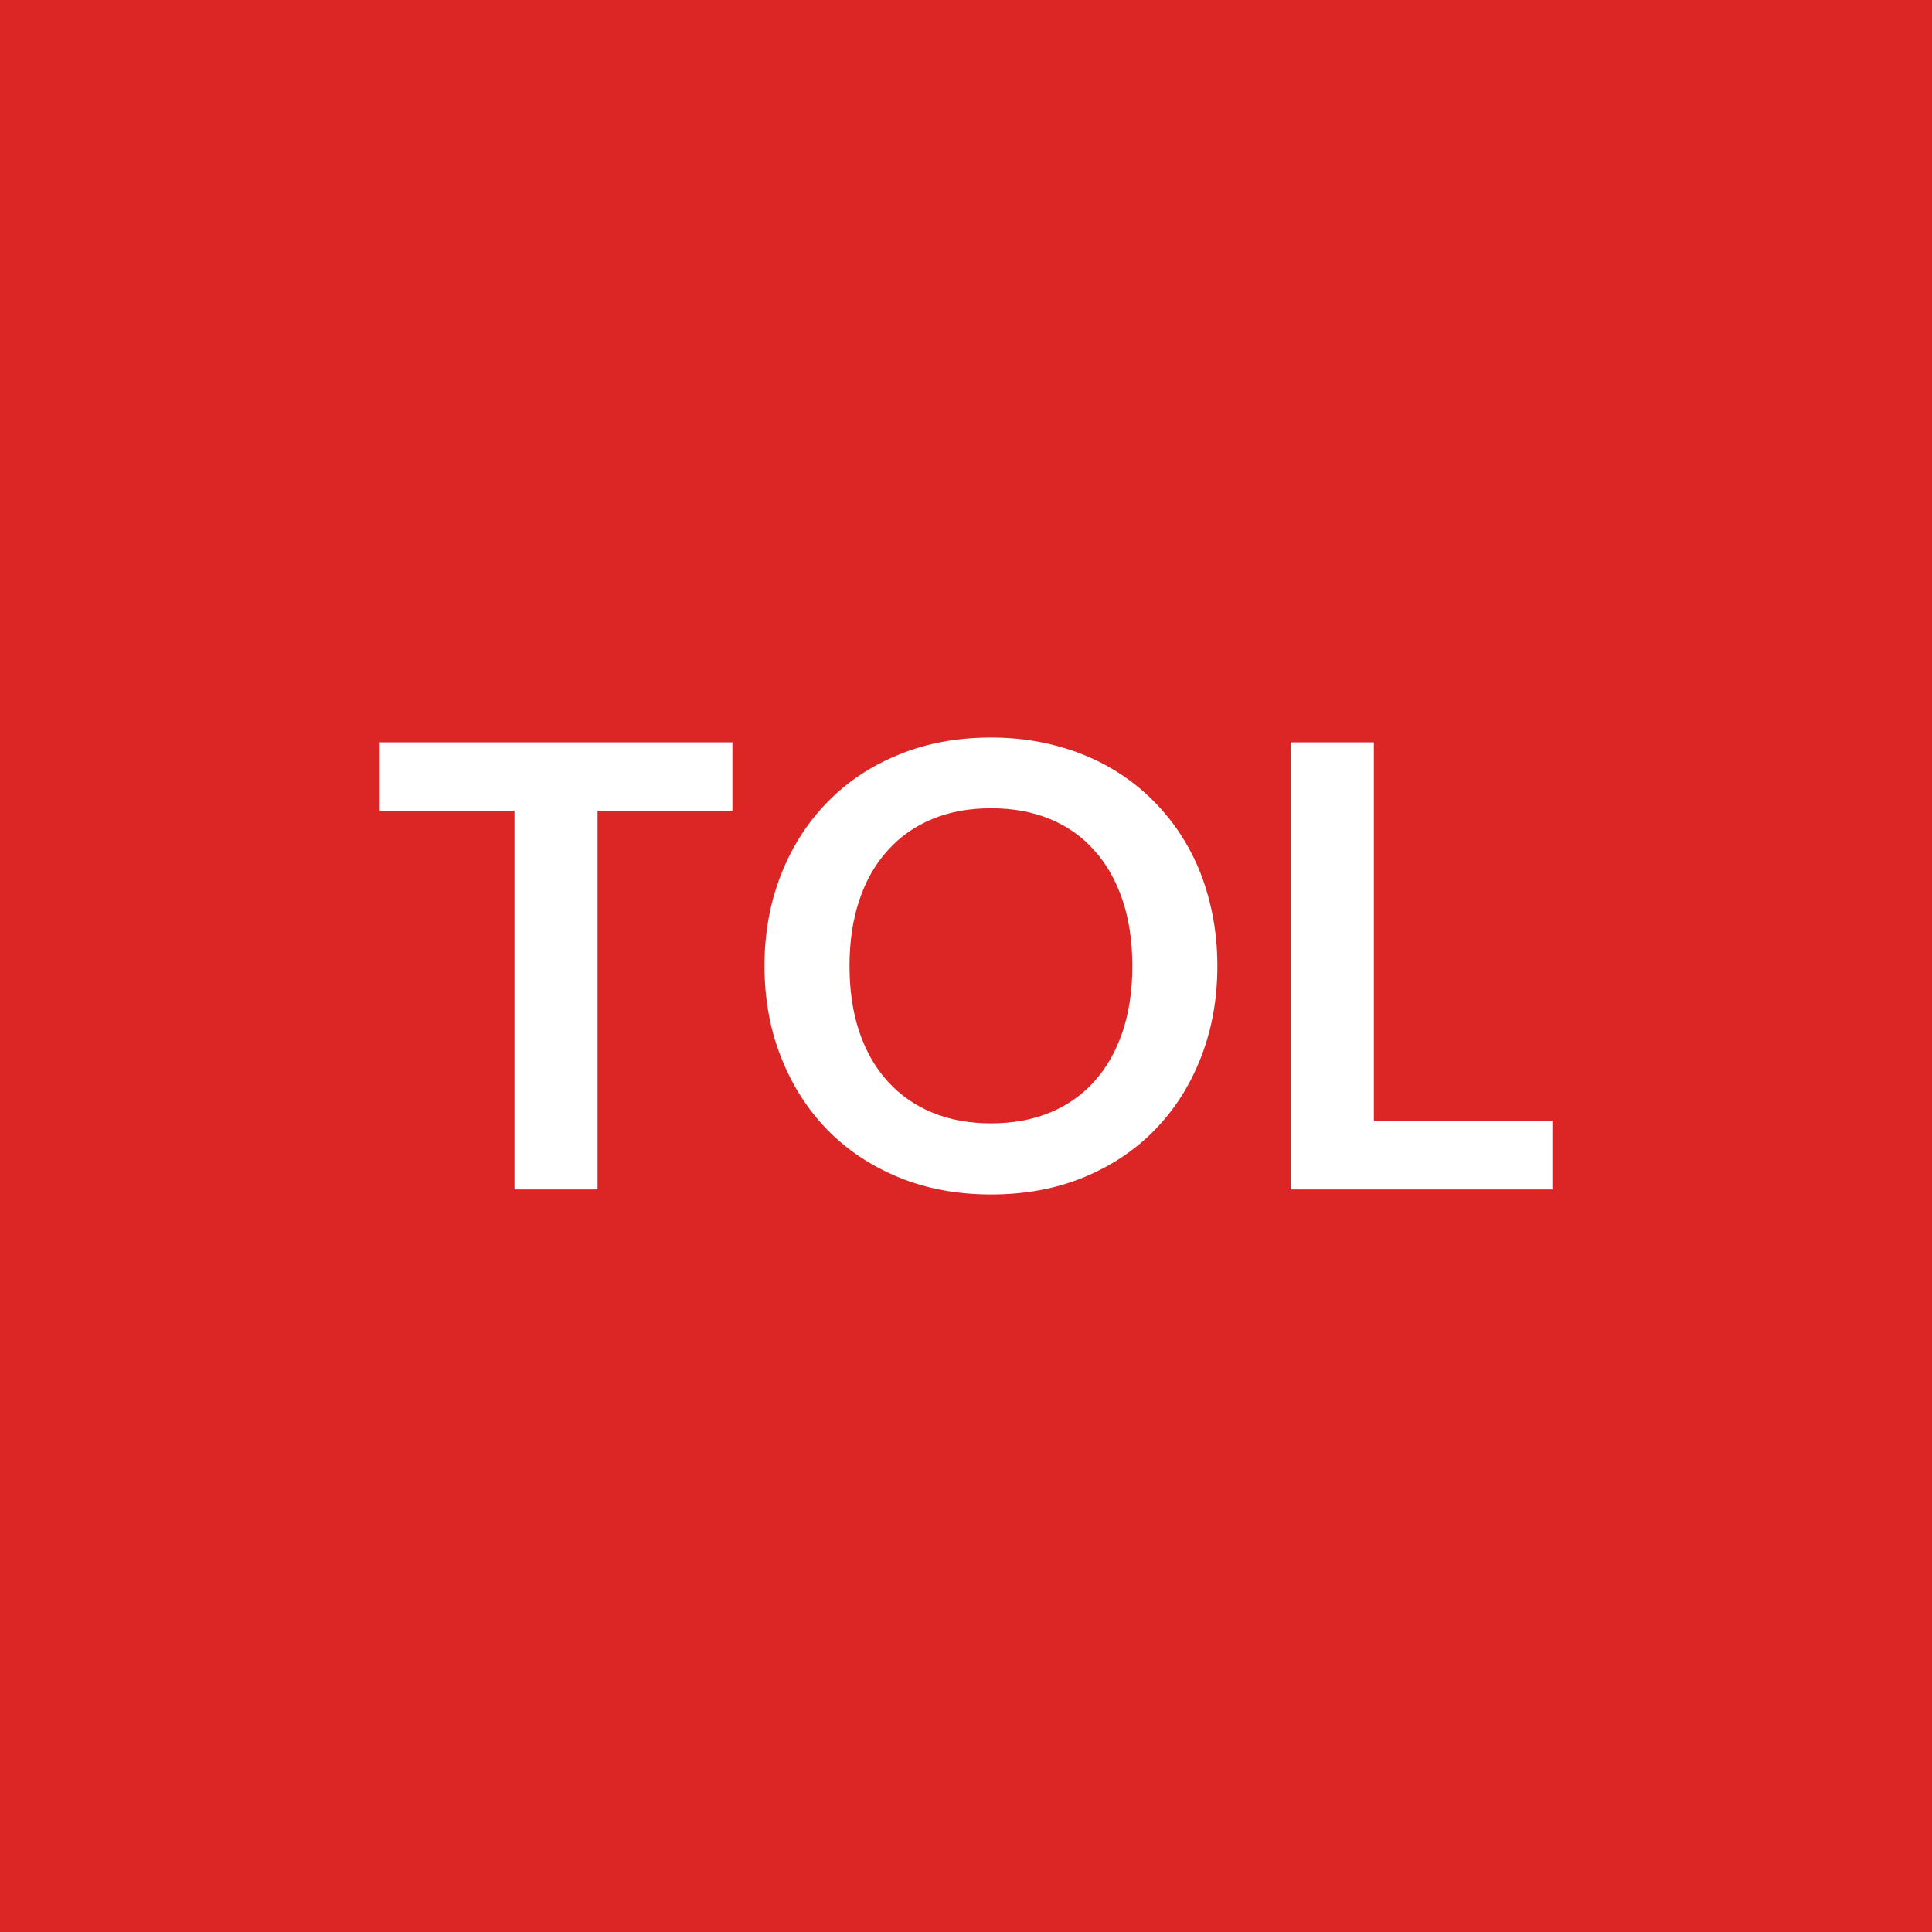
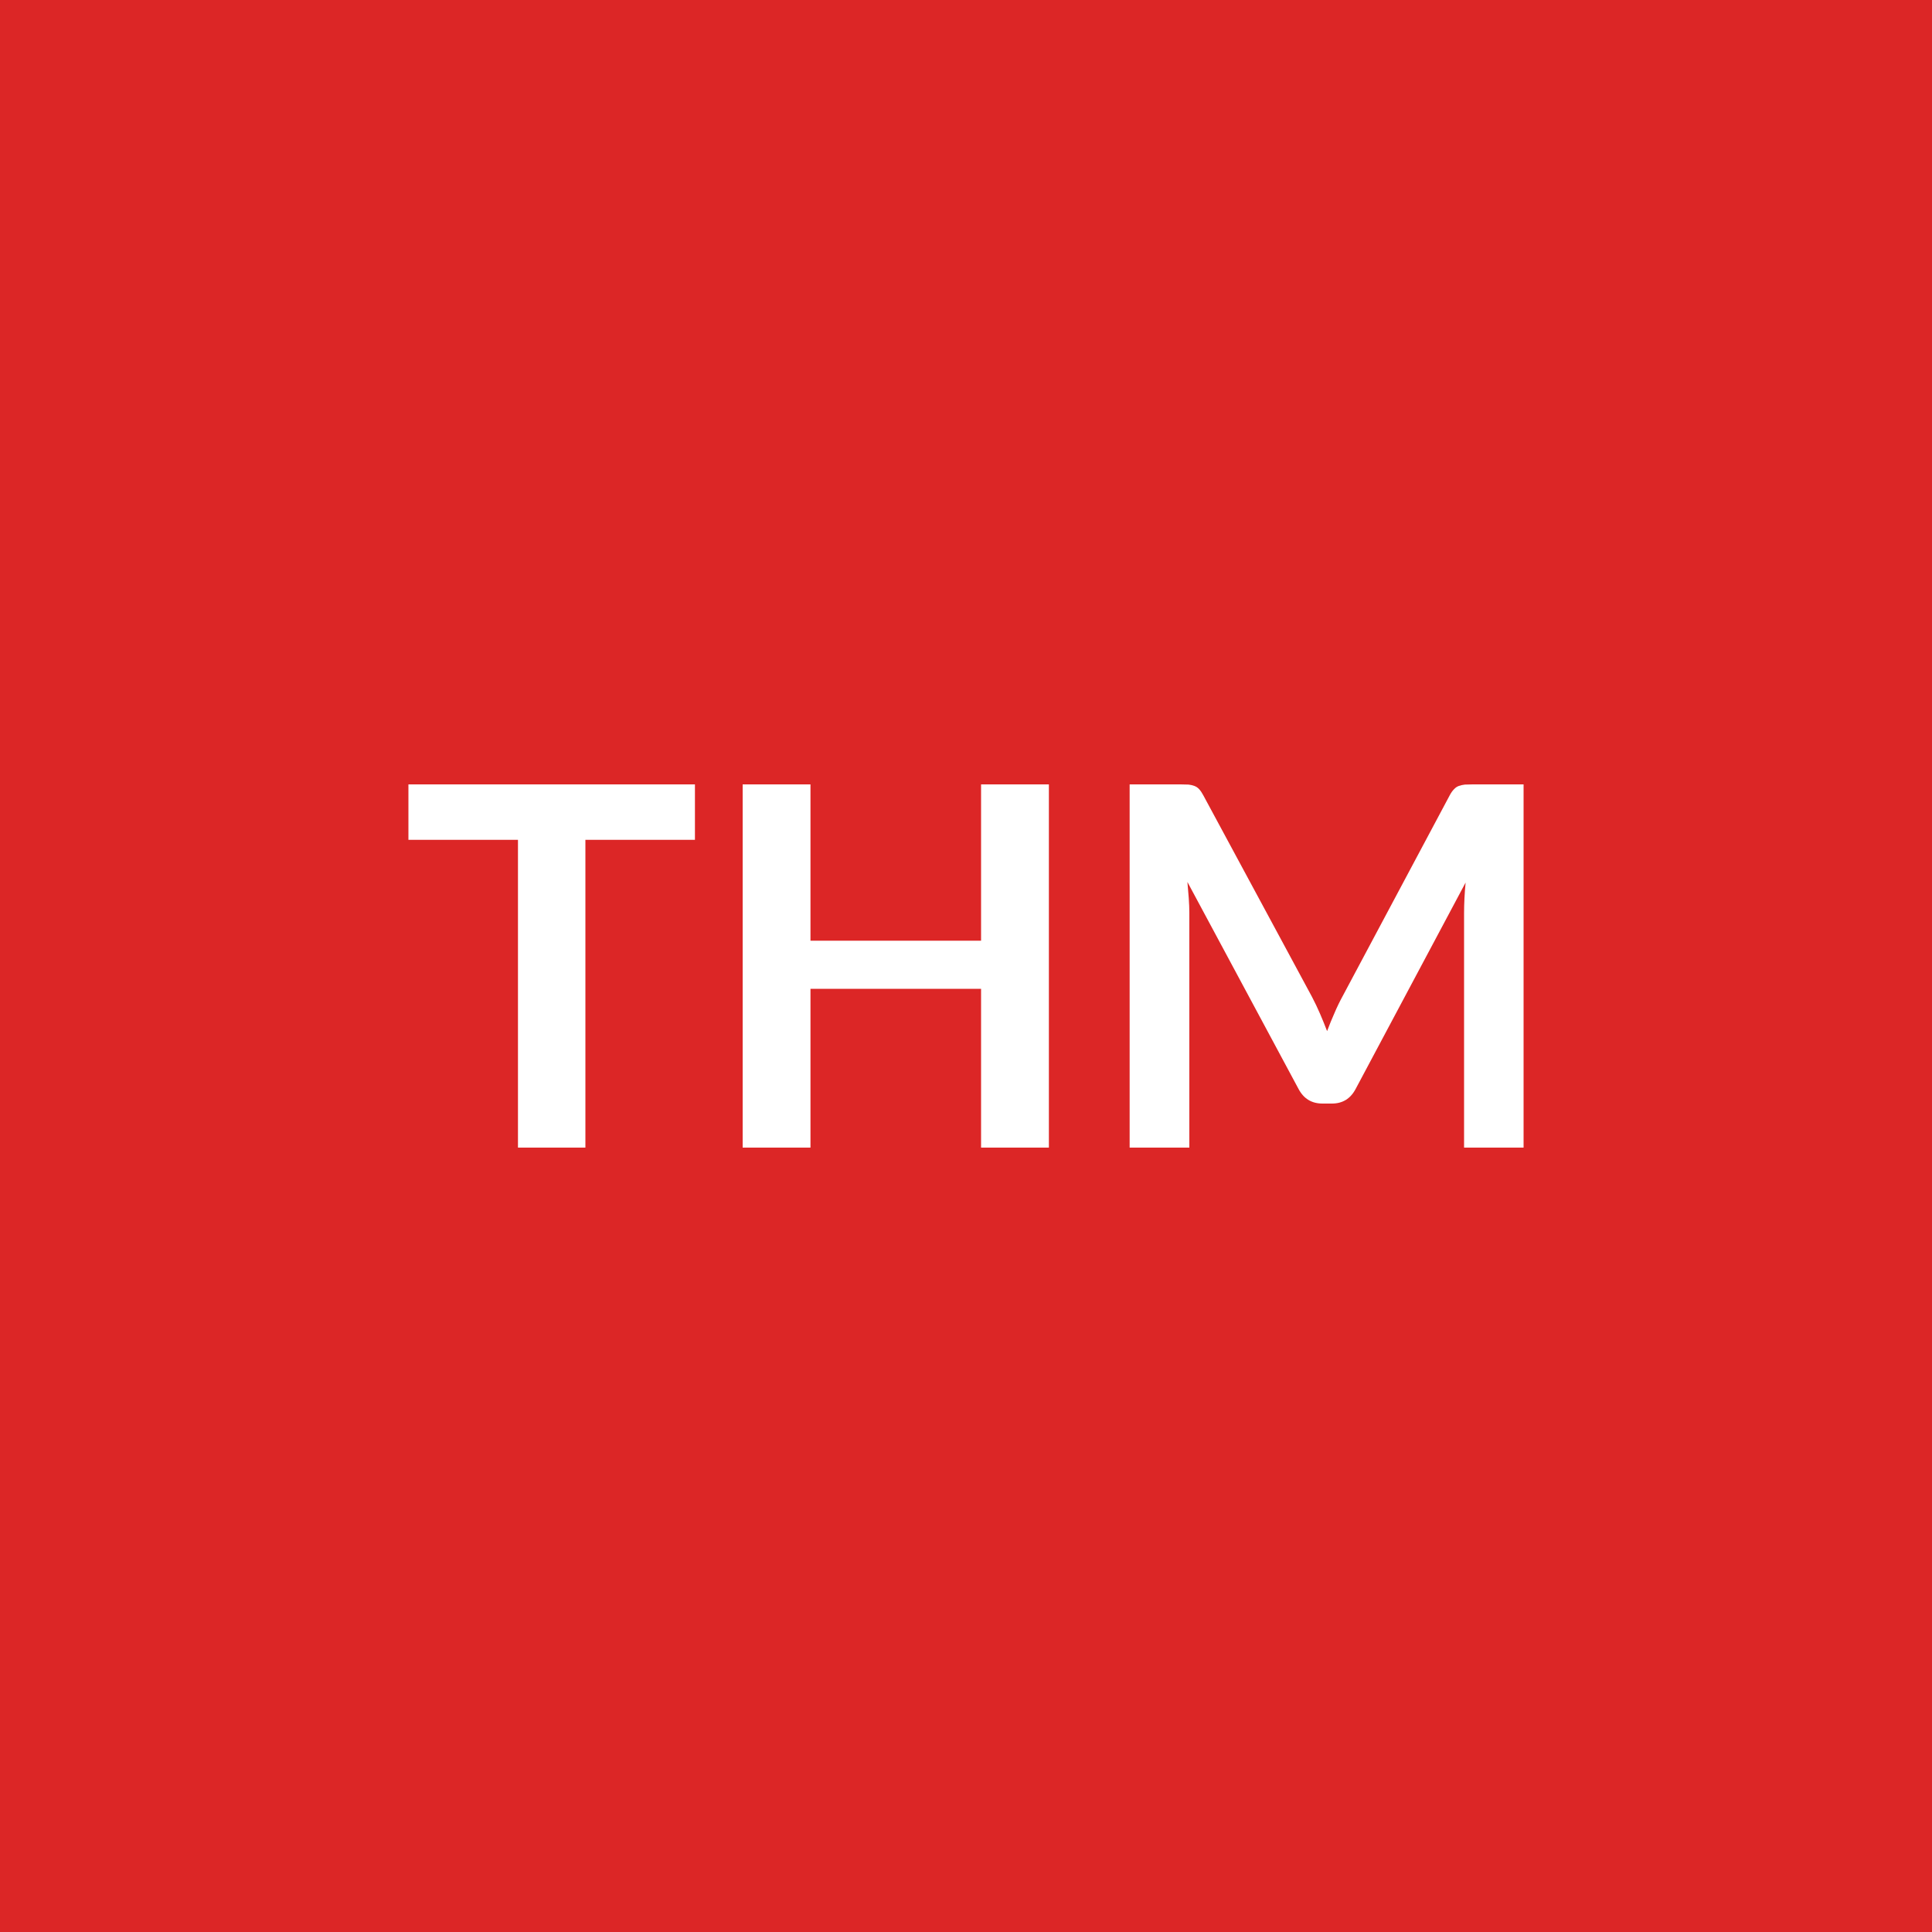
<svg xmlns="http://www.w3.org/2000/svg" width="100" height="100" viewBox="0 0 100 100">
  <rect width="100%" height="100%" fill="#dc2626" />
-   <path fill="#ffffff" d="M37.91 38.425v3.54h-6.98v19.6h-4.3v-19.6h-6.98v-3.54zm25.1 11.57q0 2.55-.84 4.71-.84 2.17-2.38 3.76-1.53 1.58-3.69 2.47t-4.8.89q-2.63 0-4.79-.89t-3.7-2.47q-1.54-1.59-2.39-3.76-.85-2.16-.85-4.71 0-2.54.85-4.71t2.39-3.75q1.54-1.59 3.7-2.47 2.16-.89 4.79-.89 1.76 0 3.31.41 1.55.4 2.85 1.15 1.29.74 2.33 1.81 1.03 1.06 1.75 2.37t1.09 2.85q.38 1.54.38 3.23m-4.4 0q0-1.9-.51-3.41-.51-1.52-1.46-2.57-.94-1.06-2.29-1.62-1.36-.56-3.05-.56-1.7 0-3.05.56t-2.3 1.62q-.96 1.05-1.47 2.57-.51 1.51-.51 3.41 0 1.91.51 3.42t1.47 2.56q.95 1.05 2.3 1.61t3.05.56q1.69 0 3.05-.56 1.35-.56 2.29-1.61.95-1.05 1.46-2.56t.51-3.42m12.5 8.02h9.24v3.55H66.8v-23.14h4.31z" />
+   <path fill="#ffffff" d="M35.97 40.6v2.87H30.3V59.4h-3.49V43.47h-5.67V40.6zm14.81 0h3.51v18.8h-3.51v-8.22h-8.83v8.22h-3.51V40.6h3.51v8.09h8.83zm25.44 0h2.64v18.8h-3.08V47.26q0-.73.08-1.58l-5.69 10.68q-.4.76-1.23.76h-.49q-.84 0-1.24-.76l-5.75-10.71q.04.42.07.84t.03.77V59.4h-3.09V40.6h2.64q.24 0 .41.01.17.02.3.07.14.05.25.17t.21.31l5.63 10.44q.22.42.41.86t.37.91q.18-.48.38-.93.19-.45.42-.87l5.55-10.41q.1-.19.22-.31.11-.12.25-.17t.31-.07q.17-.01.4-.01" />
</svg>
